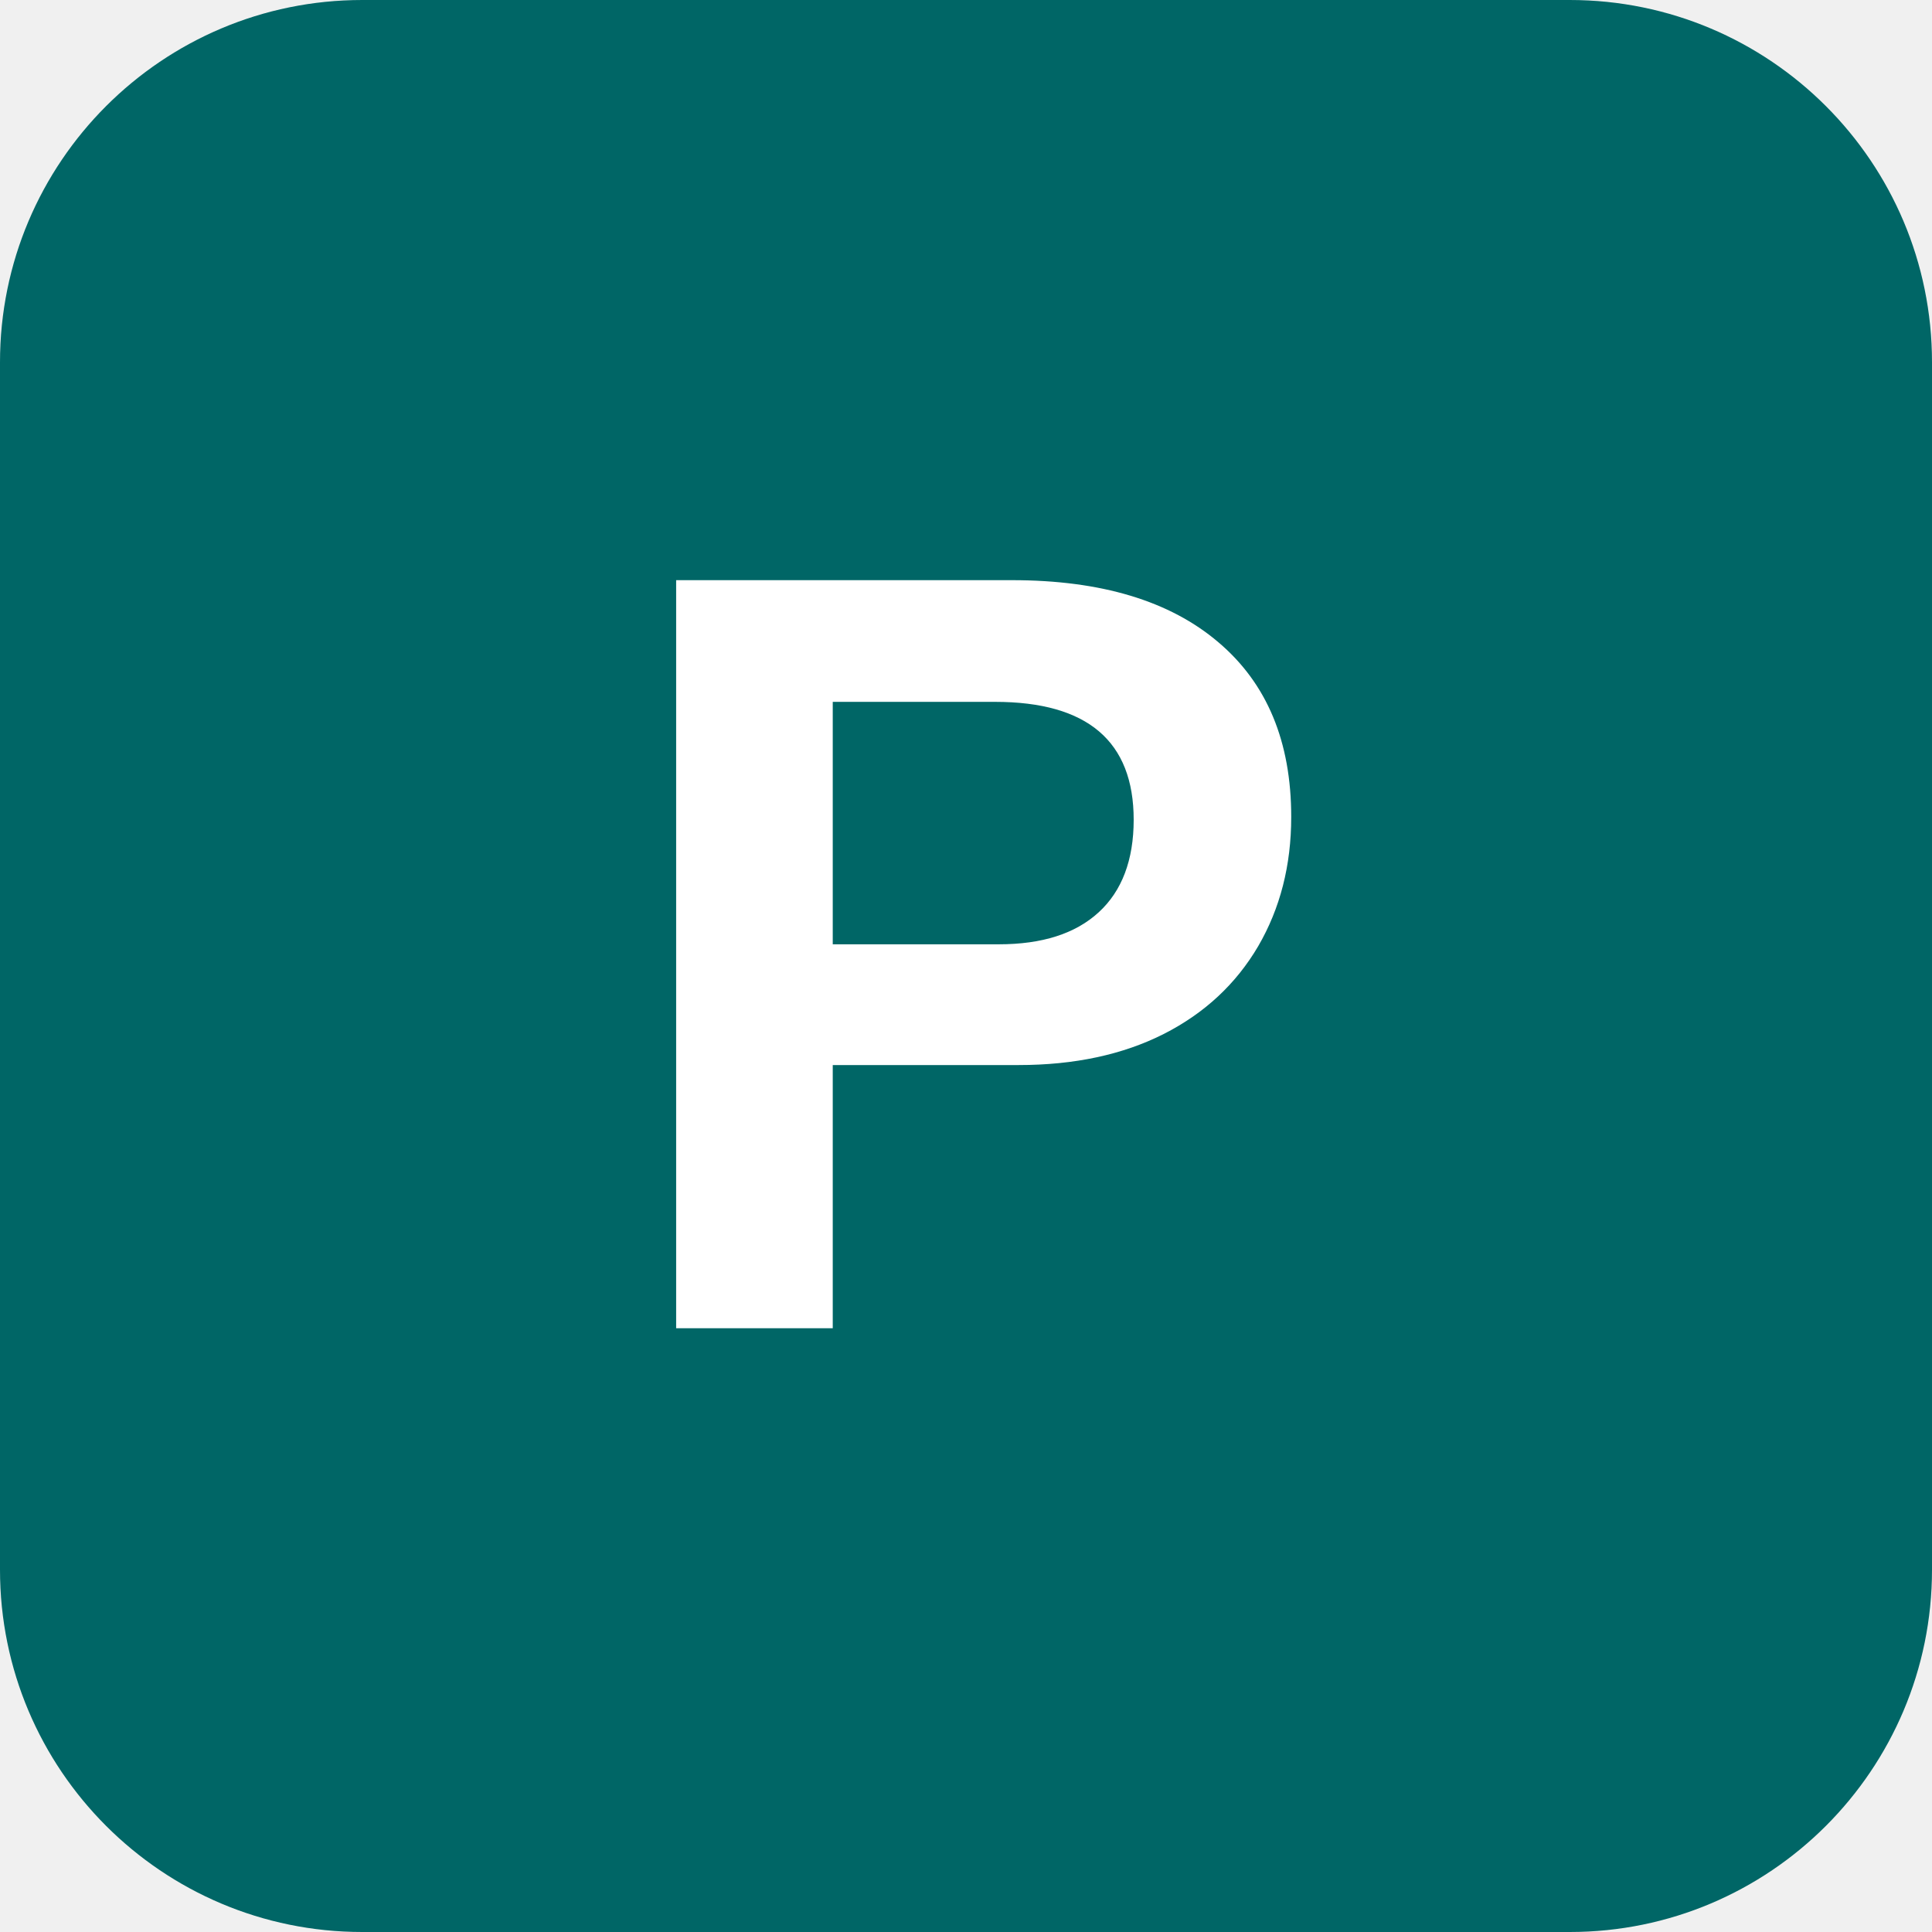
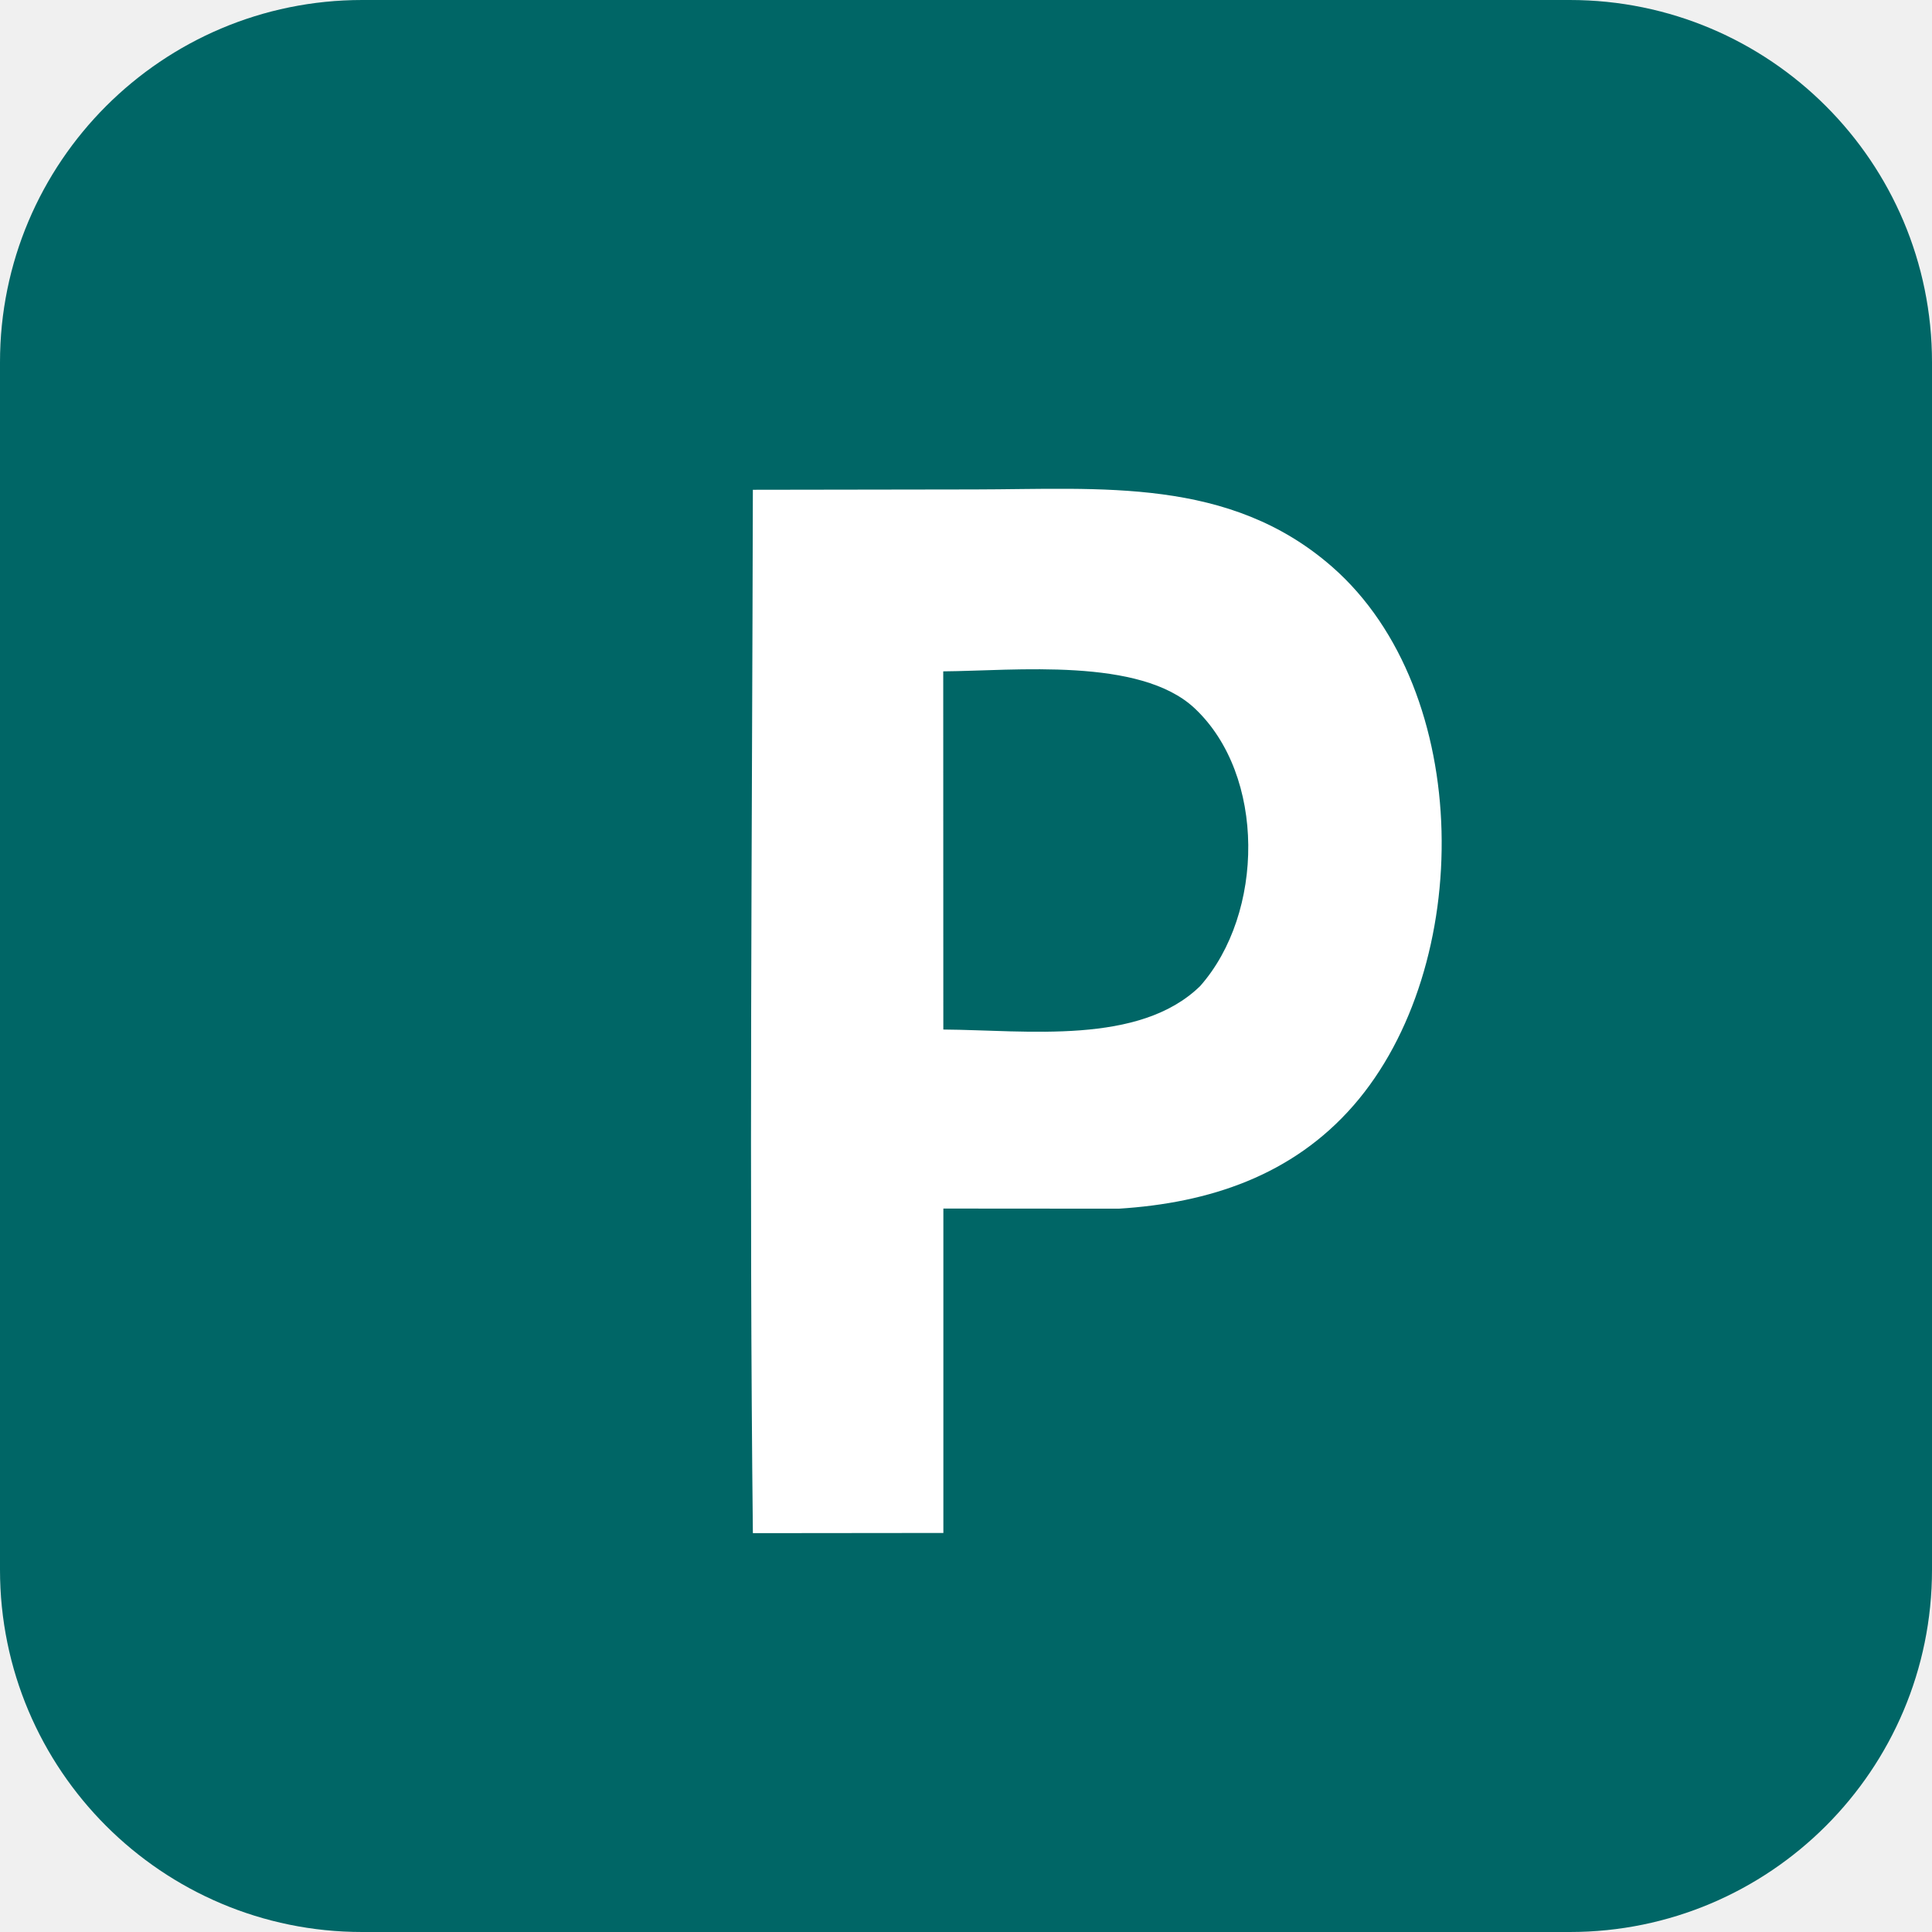
<svg xmlns="http://www.w3.org/2000/svg" viewBox="0 0 32 32">
  <rect width="32" height="32" rx="6" fill="#006666" />
-   <text x="16" y="22" font-family="Arial, sans-serif" font-size="18" font-weight="bold" fill="white" text-anchor="middle">P</text>
+   <g transform="translate(6.5, 4) scale(0.058)">
+     <path fill="white" d="M 102.927 70.902 L 166.251 70.805 C 202.311 70.761 239.004 67.179 268.398 92.944 C 308.988 128.523 308.972 207.131 274.445 246.733 C 257.001 266.74 233.254 274.584 207.418 276.2 L 157.331 276.164 L 157.331 368.804 L 102.931 368.86 C 101.841 270.349 102.723 169.571 102.927 70.902 z M 157.318 225.039 C 181.263 225.213 213.265 229.604 230.673 212.615 C 248.999 191.855 249.476 152.442 229.093 133.307 C 213.478 118.648 177.821 122.597 157.291 122.754 L 157.318 225.039 z" />
+   </g>
</svg>
